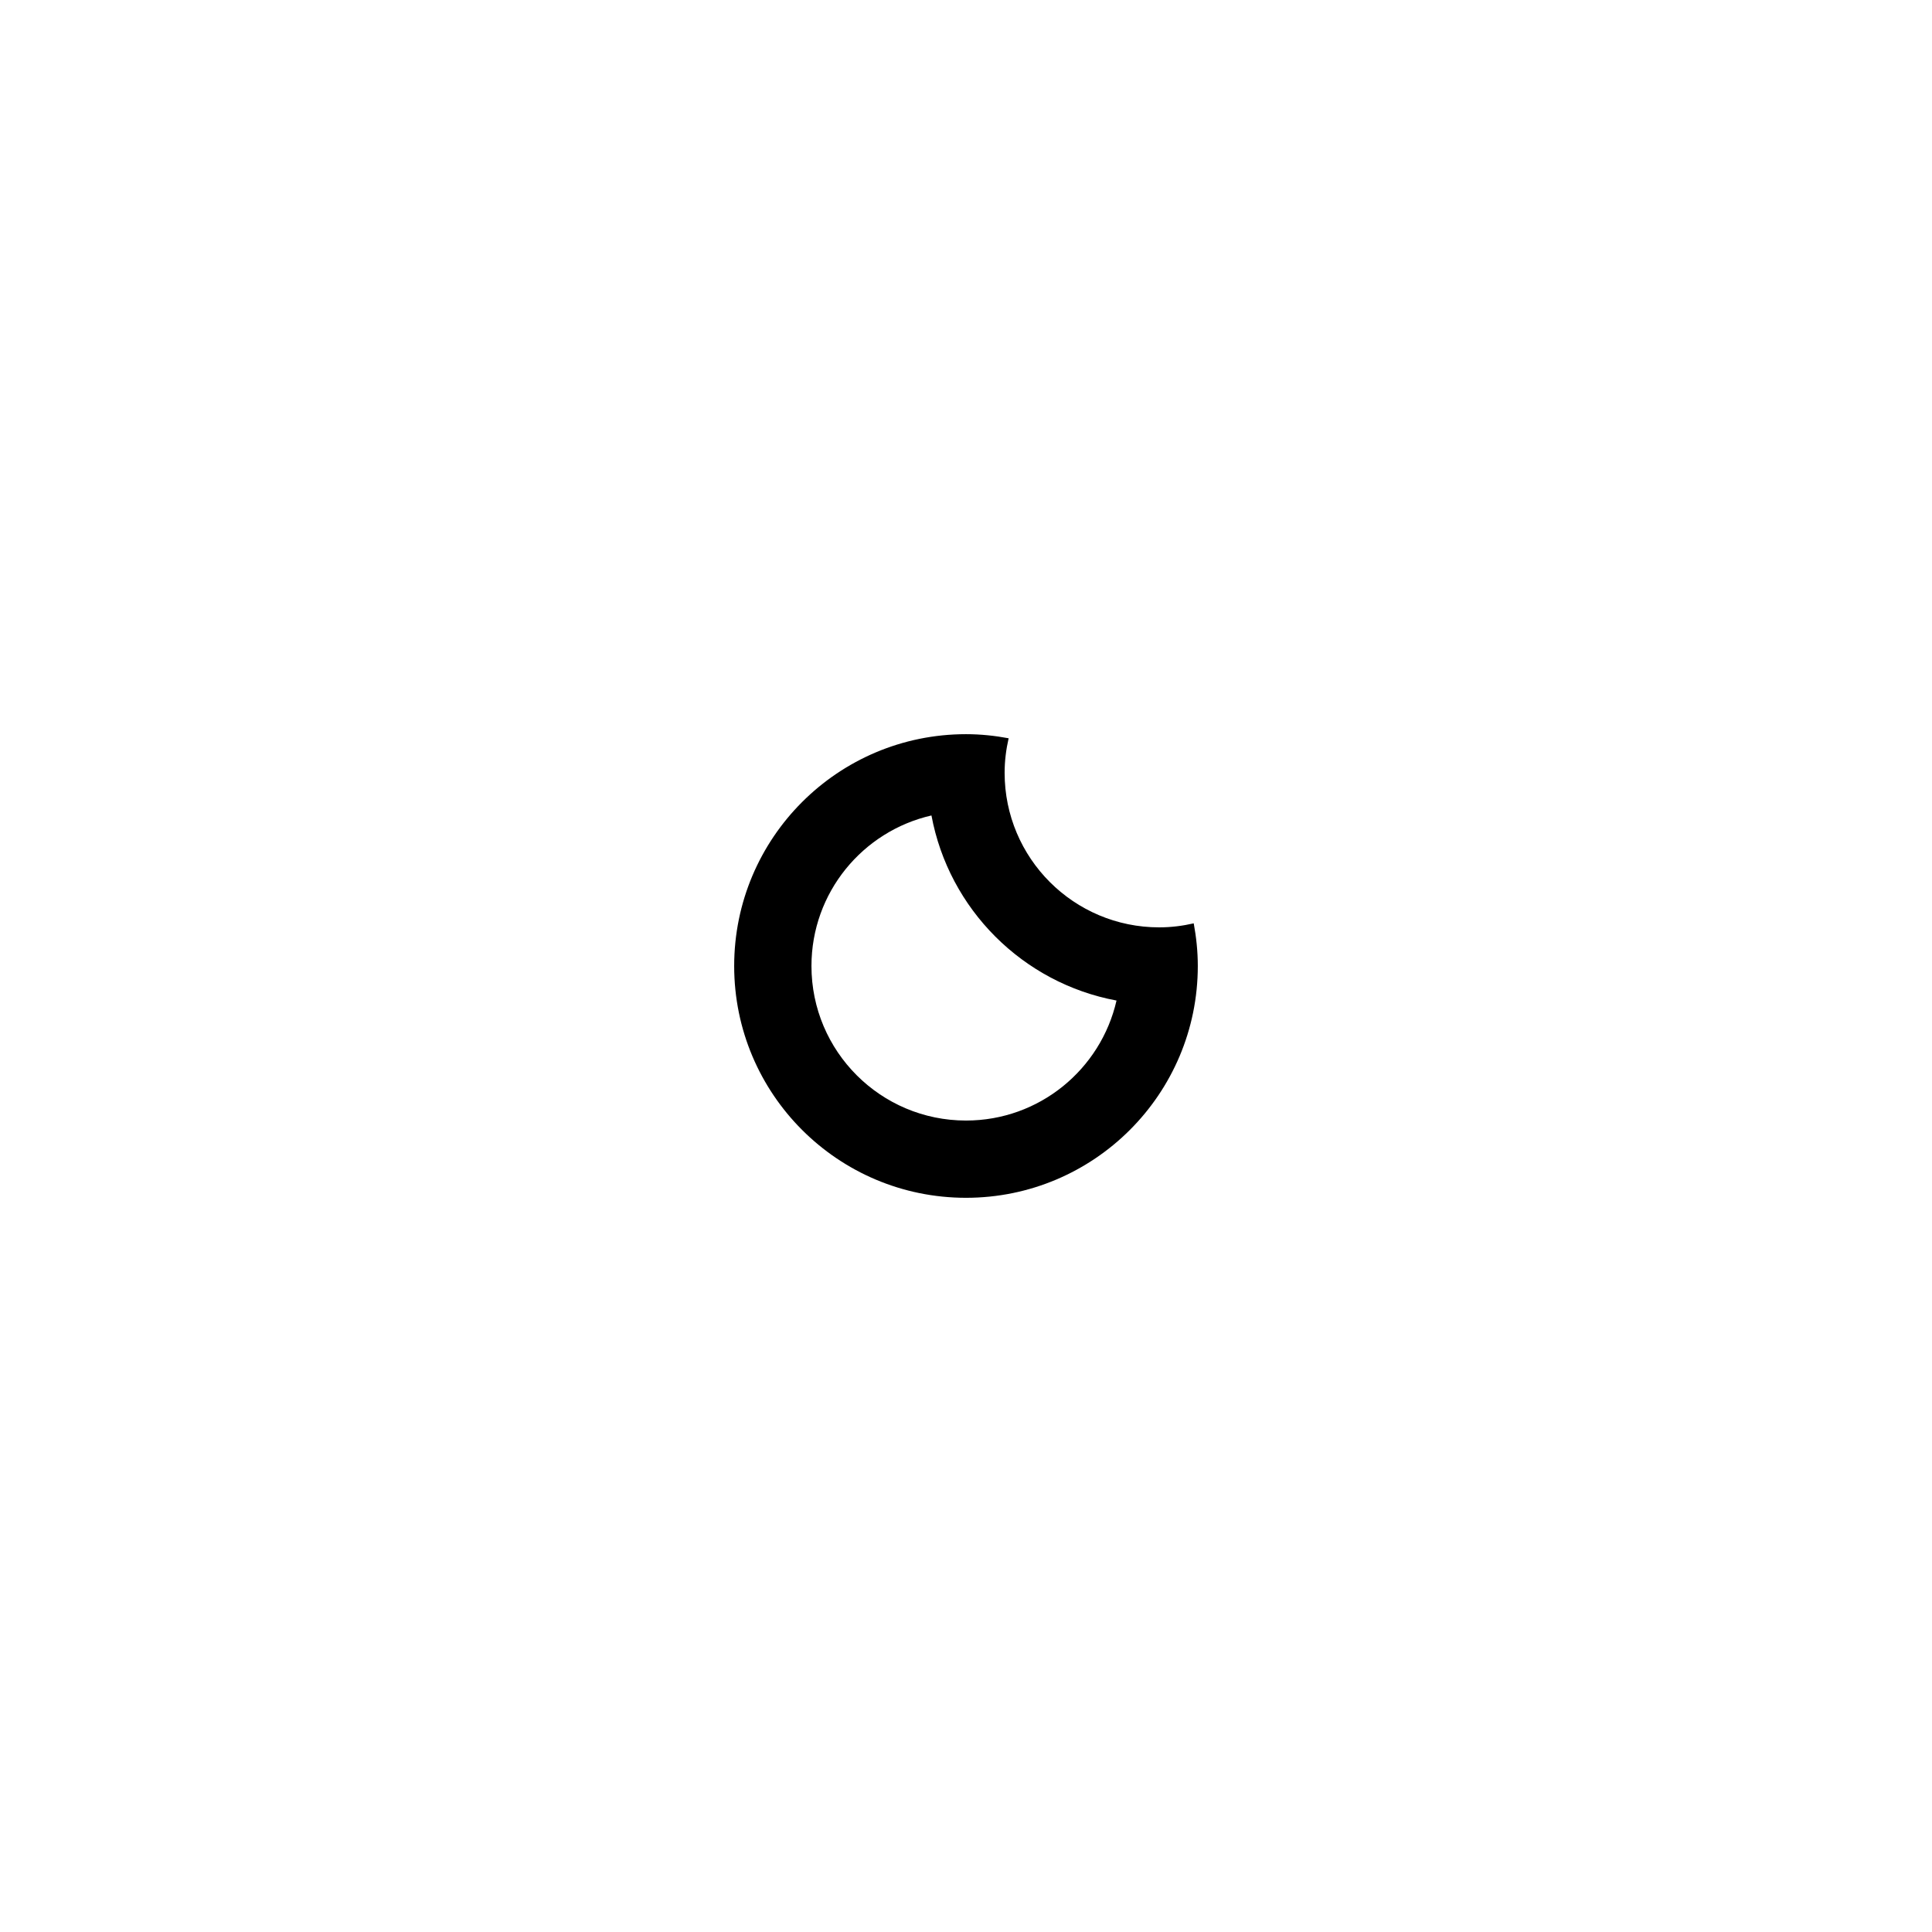
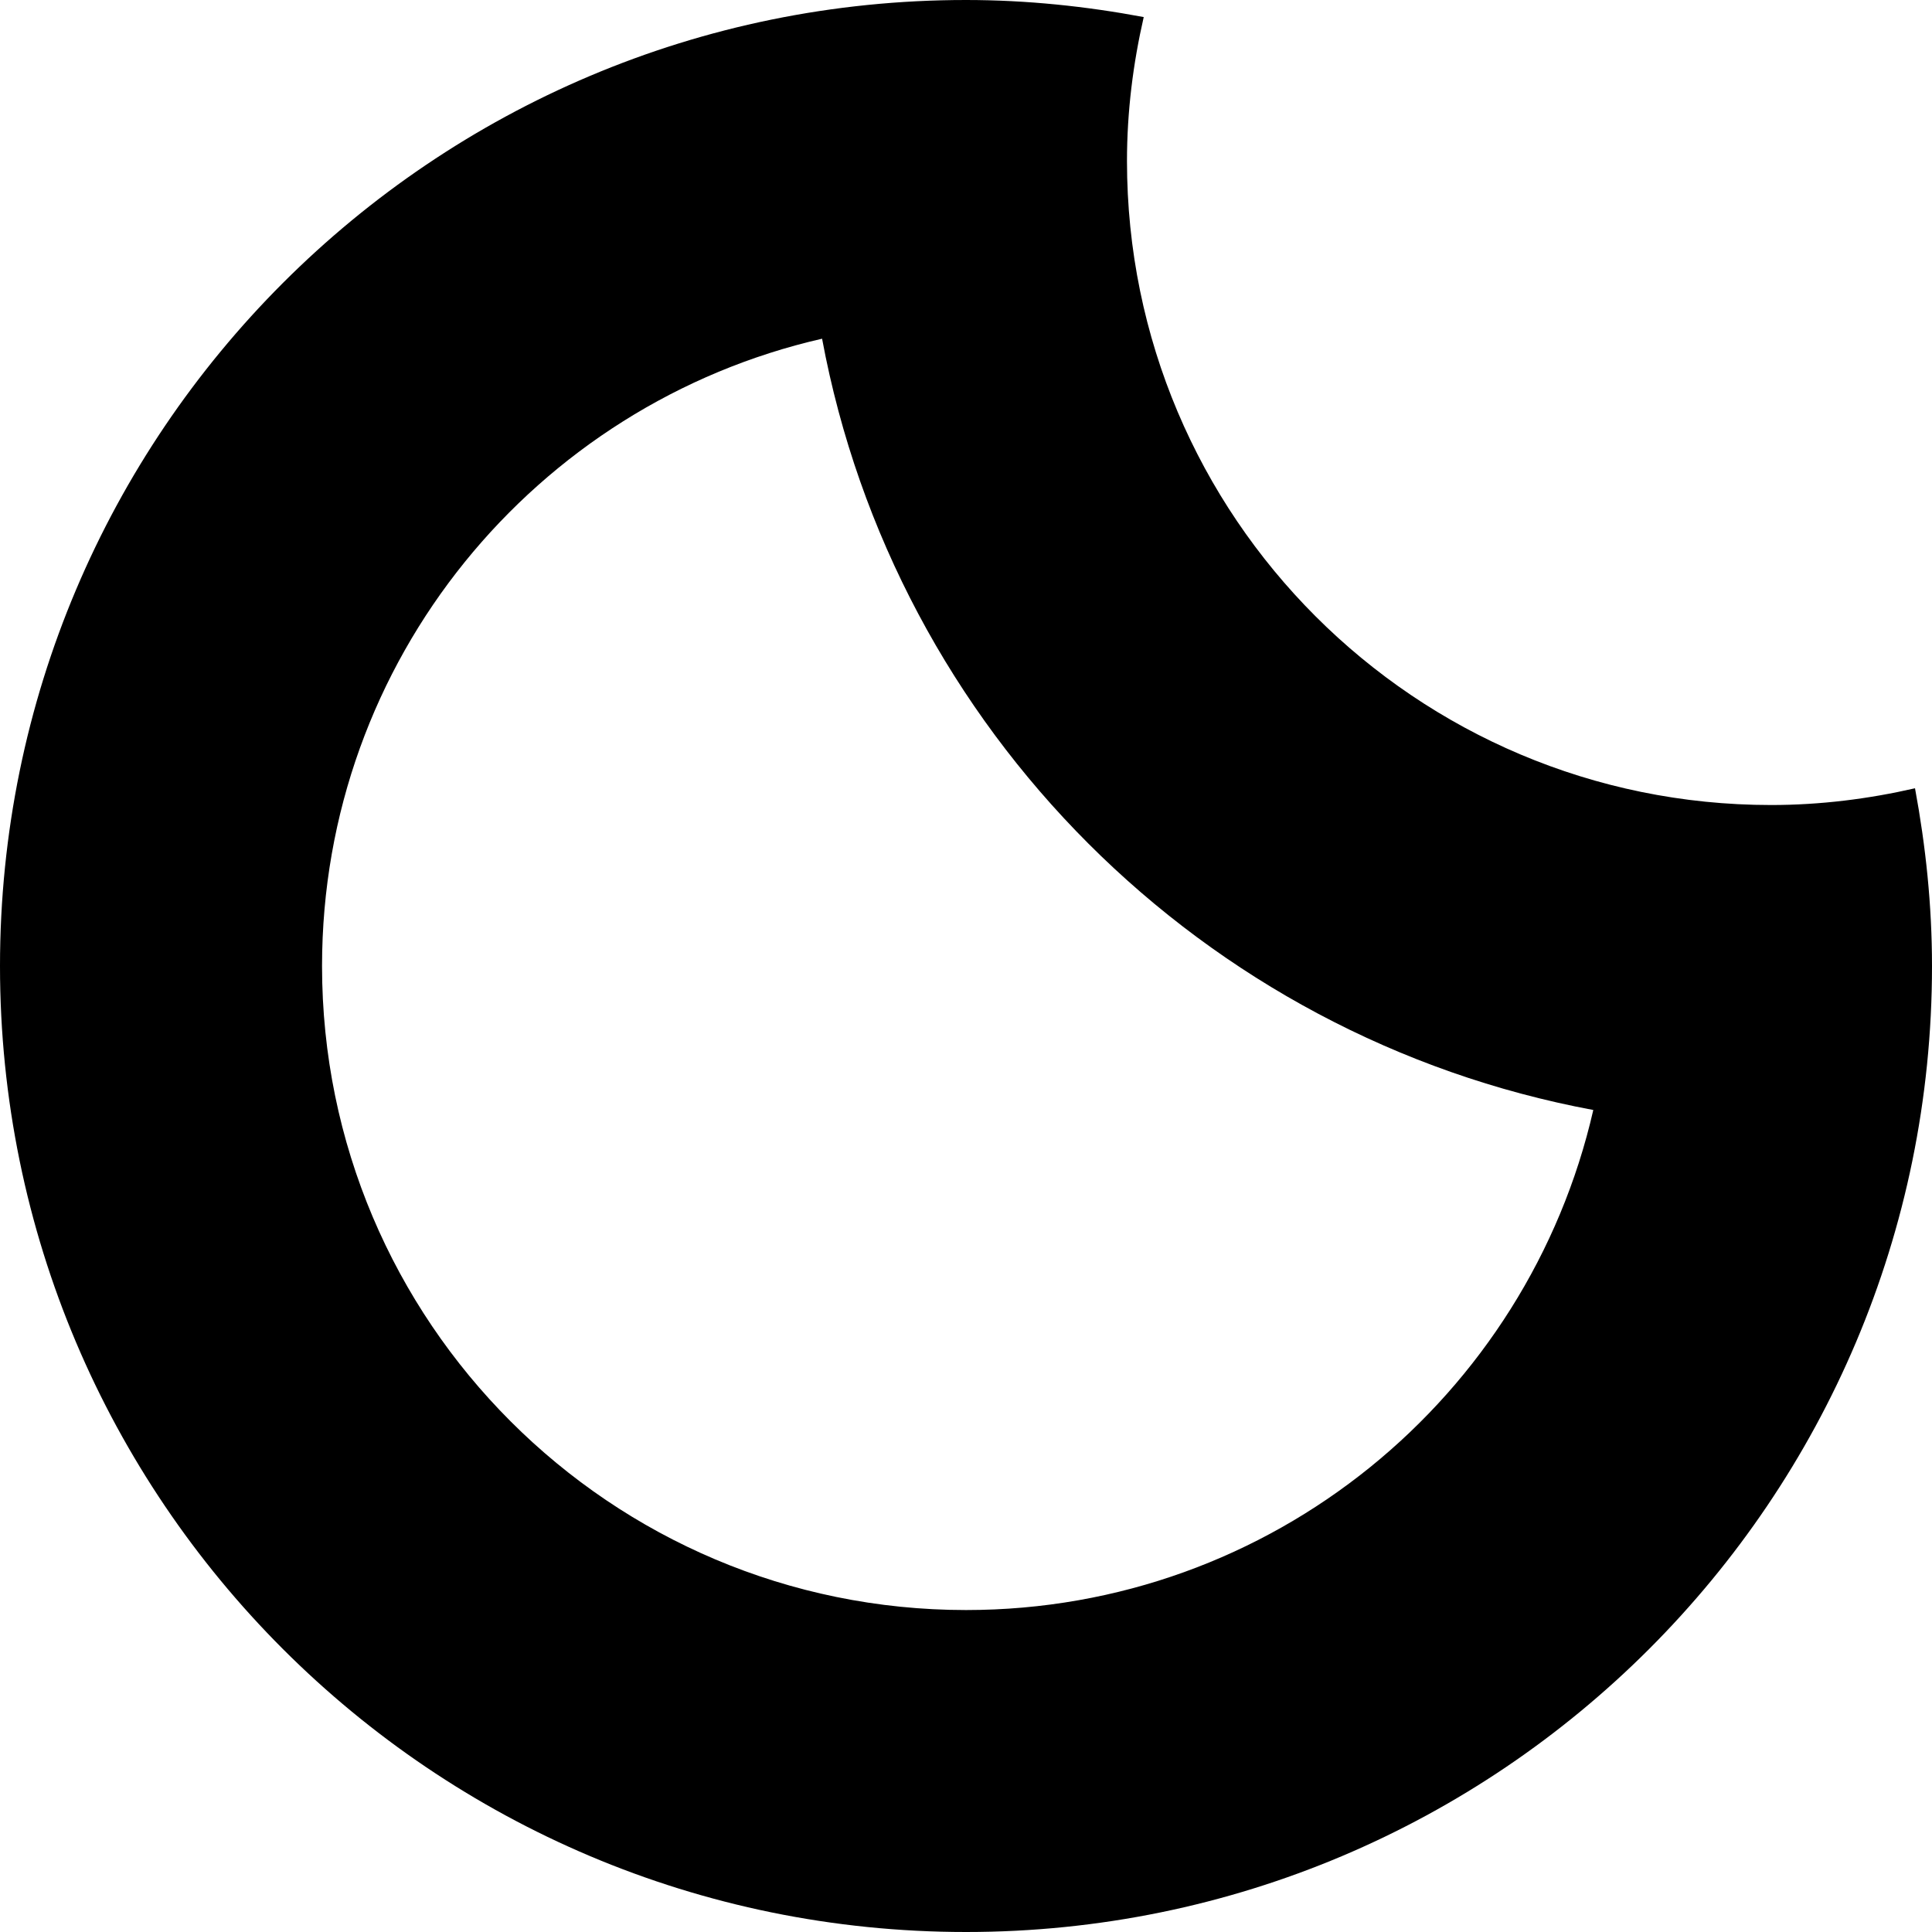
- <svg xmlns="http://www.w3.org/2000/svg" version="1.1" id="Layer_1" x="0px" y="0px" width="100px" height="100px" viewBox="0 0 100 100" enable-background="new 0 0 100 100" xml:space="preserve">
-   <path fill-rule="evenodd" clip-rule="evenodd" d="M50,61.998c-6.627,0-11.999-5.372-11.999-11.998  c0-6.627,5.372-11.999,11.999-11.999c0.755,0,1.491,0.078,2.207,0.212c-0.132,0.576-0.208,1.173-0.208,1.788  c0,4.418,3.582,7.999,8,7.999c0.615,0,1.212-0.076,1.788-0.208c0.133,0.717,0.211,1.452,0.211,2.208  C61.998,56.626,56.626,61.998,50,61.998z M48.212,42.208c-3.556,0.813-6.211,3.989-6.211,7.792c0,4.417,3.581,7.999,7.999,7.999  c3.802,0,6.978-2.655,7.791-6.211C52.937,50.884,49.115,47.062,48.212,42.208z" />
+ <svg xmlns="http://www.w3.org/2000/svg" version="1.1" id="Layer_1" x="0px" y="0px" width="23.997" height="23.997" viewBox="0 0 23.997 23.997" enable-background="new 0 0 100 100" xml:space="preserve">
+   <defs id="defs7" />
+   <path d="M 11.999,23.997 C 5.372,23.997 0,18.625 0,11.999 0,5.372 5.372,0 11.999,0 12.754,0 13.49,0.078 14.206,0.212 14.074,0.788 13.998,1.385 13.998,2 c 0,4.418 3.582,7.999 8,7.999 0.615,0 1.212,-0.076 1.788,-0.208 0.133,0.717 0.211,1.452 0.211,2.208 0,6.626 -5.372,11.998 -11.998,11.998 z M 10.211,4.207 C 6.655,5.02 4,8.196 4,11.999 c 0,4.417 3.581,7.999 7.999,7.999 3.802,0 6.978,-2.655 7.791,-6.211 -4.854,-0.904 -8.676,-4.726 -9.579,-9.58 z" id="path3" style="clip-rule:evenodd;fill-rule:evenodd" />
</svg>
